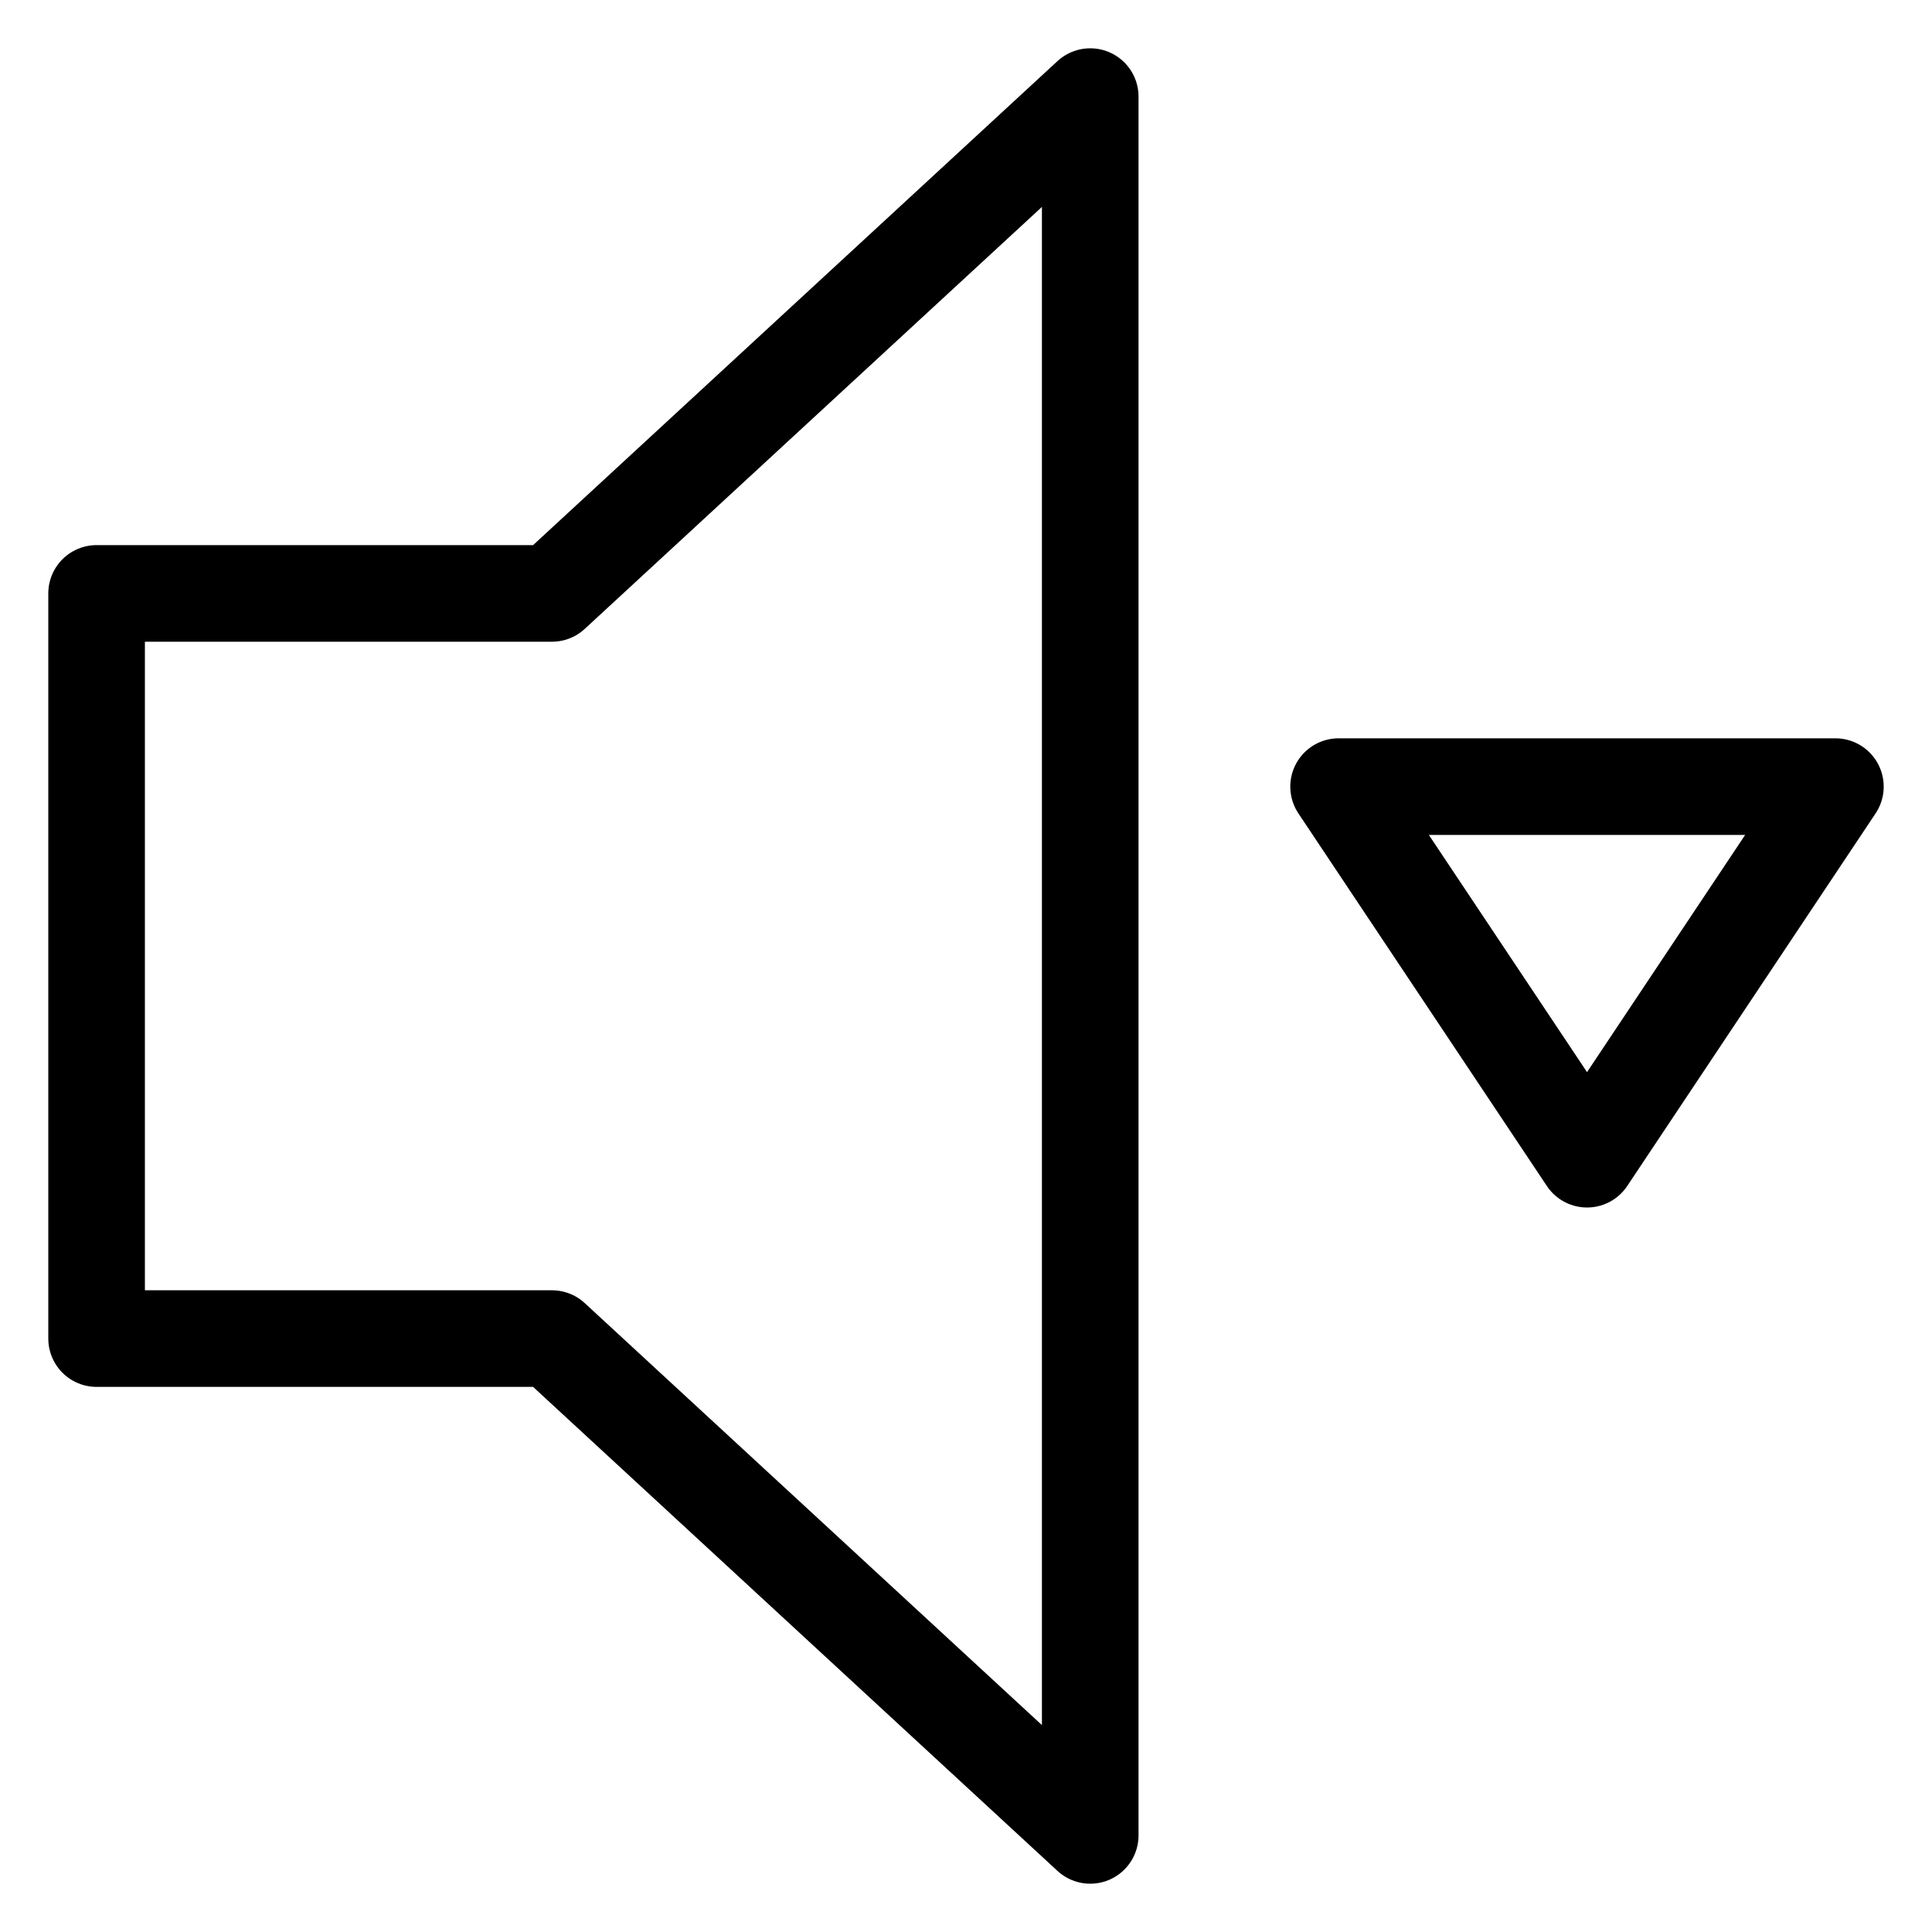
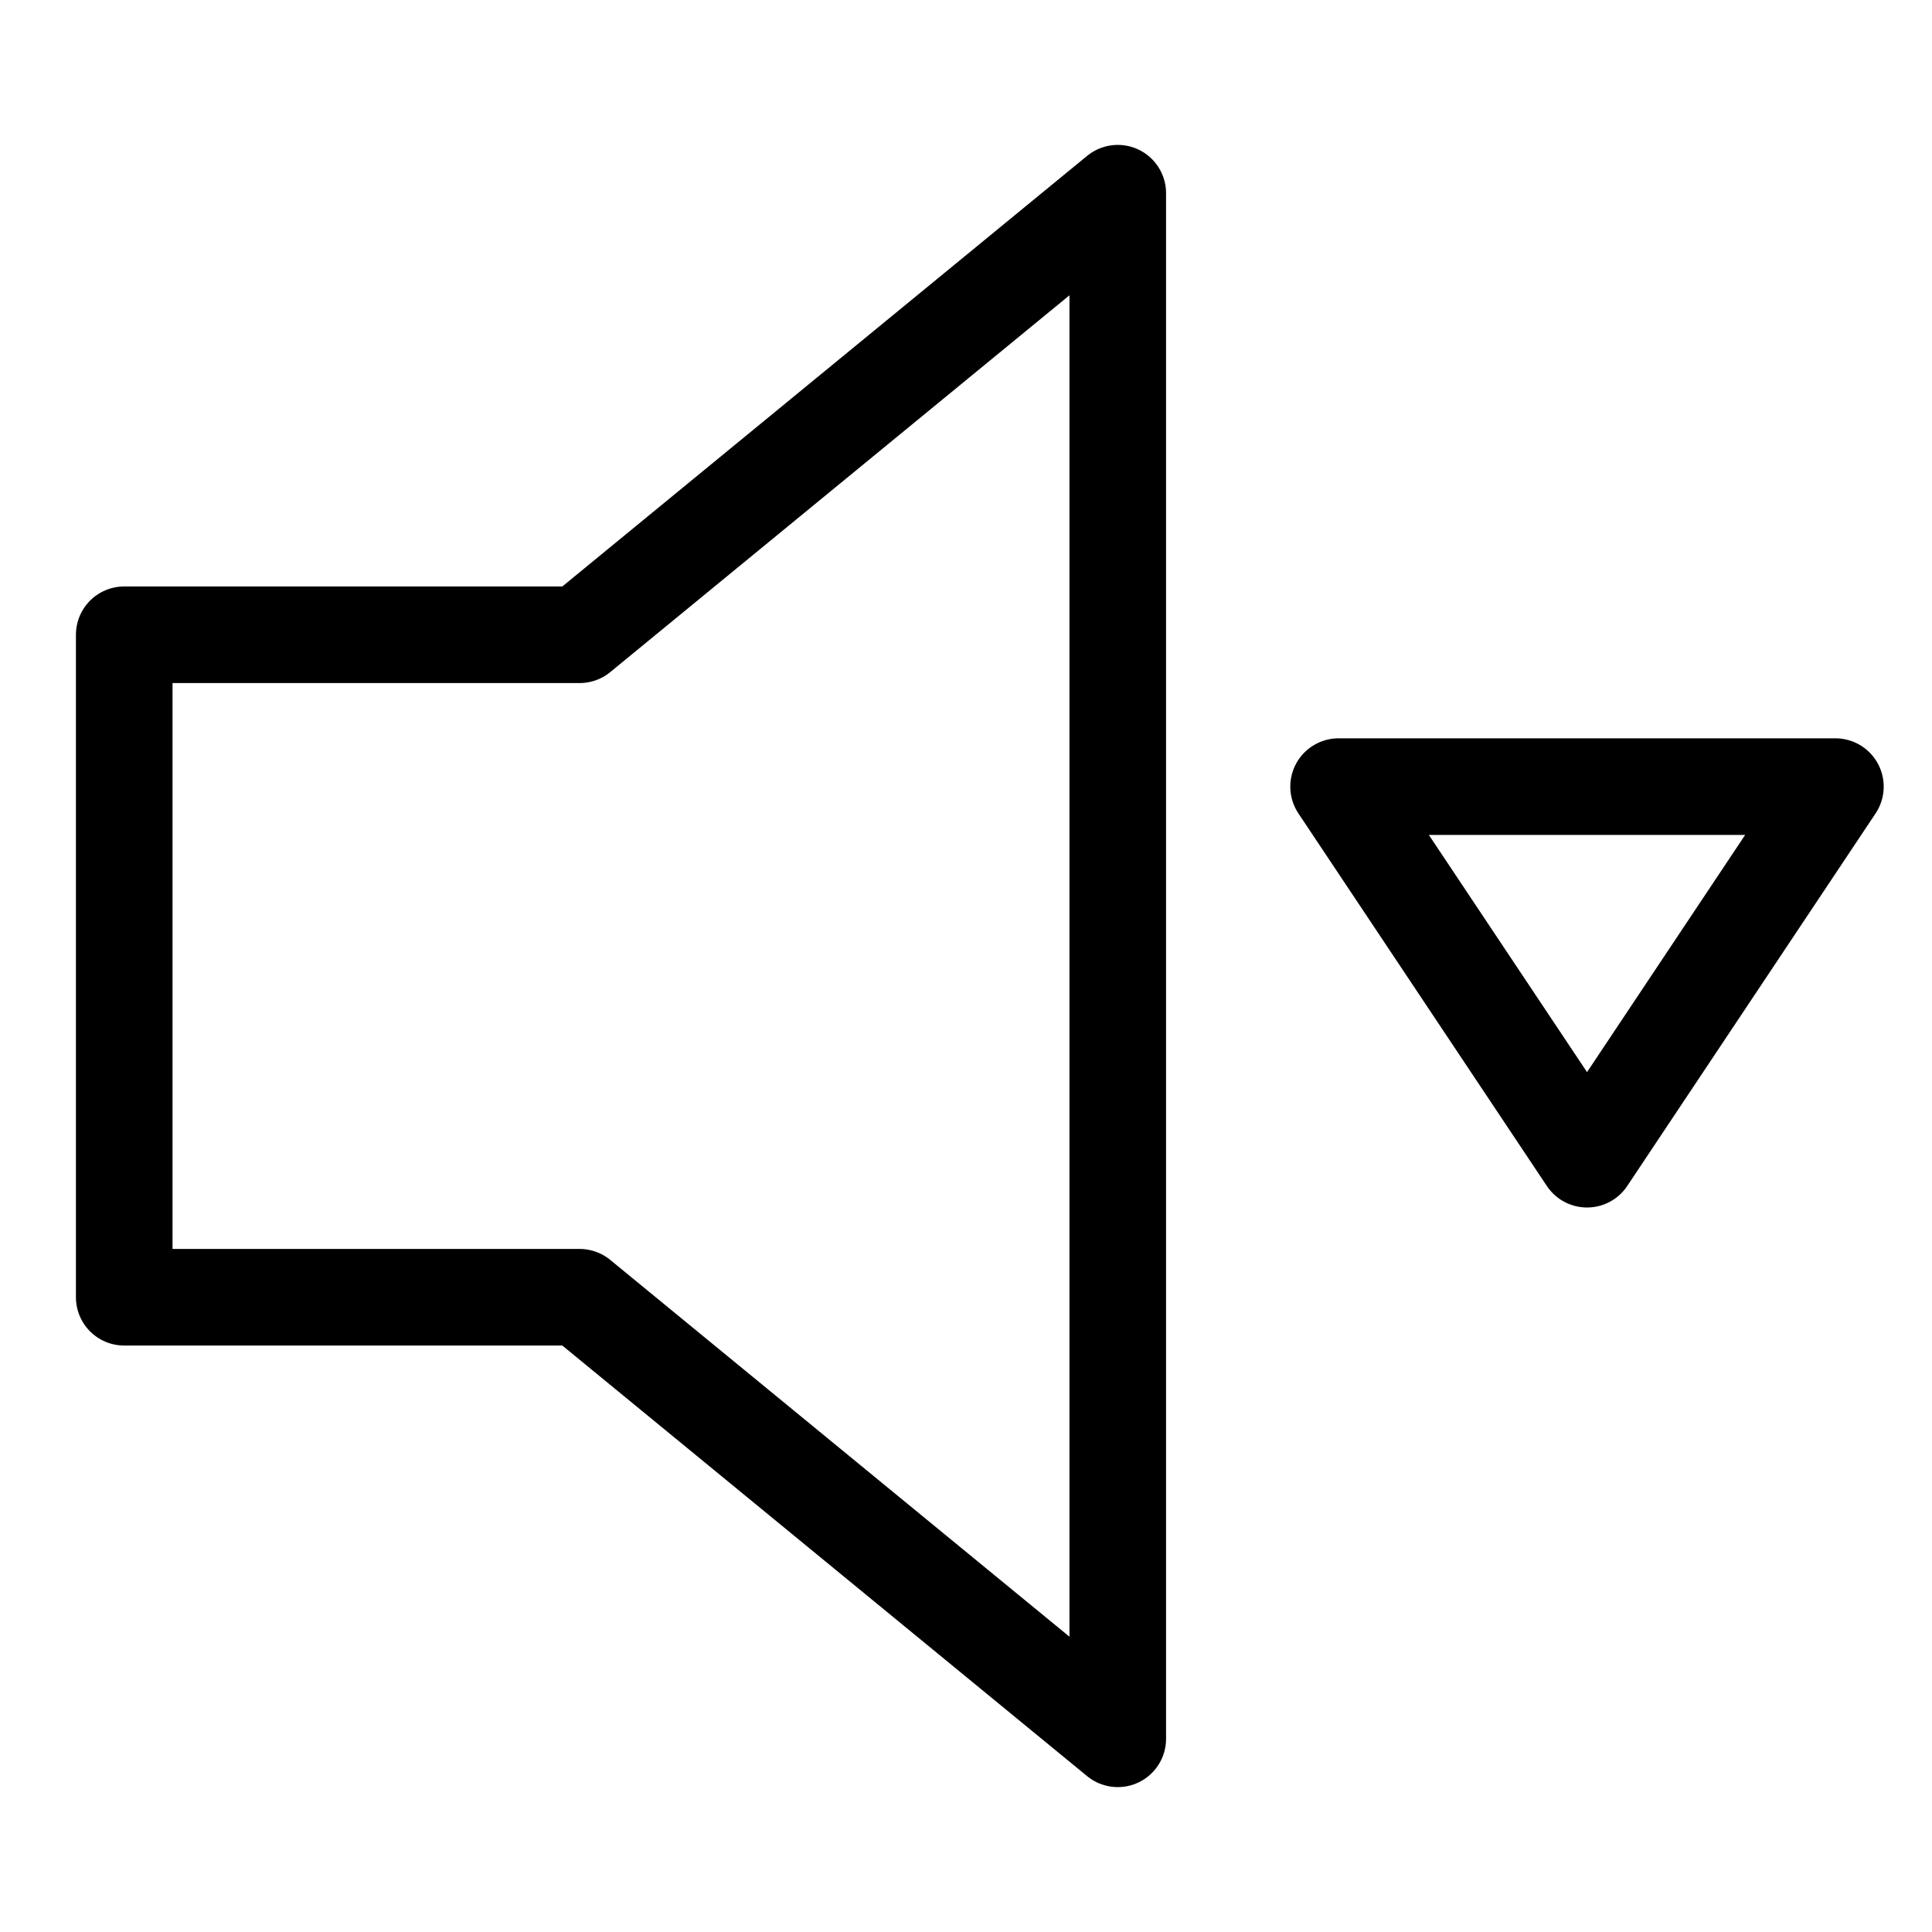
<svg xmlns="http://www.w3.org/2000/svg" id="svg836" version="1.1" viewBox="0 0 20 20" height="20" width="20">
  <defs id="defs830" />
-   <path id="path920" d="M 11.286,19 V 1 L 5.714,6.143 H 1 V 13.857 h 4.714 z" style="fill:none;stroke:#000000;stroke-width:1px;stroke-linecap:round;stroke-linejoin:round;stroke-opacity:1" />
+   <path id="path920" d="M 11.571,18 V 2 L 6,6.571 H 1.286 V 13.429 H 6 Z" style="fill:none;stroke:#000000;stroke-width:1px;stroke-linecap:round;stroke-linejoin:round;stroke-opacity:1" />
  <path style="fill:none;stroke:#000000;stroke-width:1px;stroke-linecap:round;stroke-linejoin:round;stroke-opacity:1" d="M 13.857,8.143 16.429,12 19,8.143 Z" id="path1517" />
</svg>
